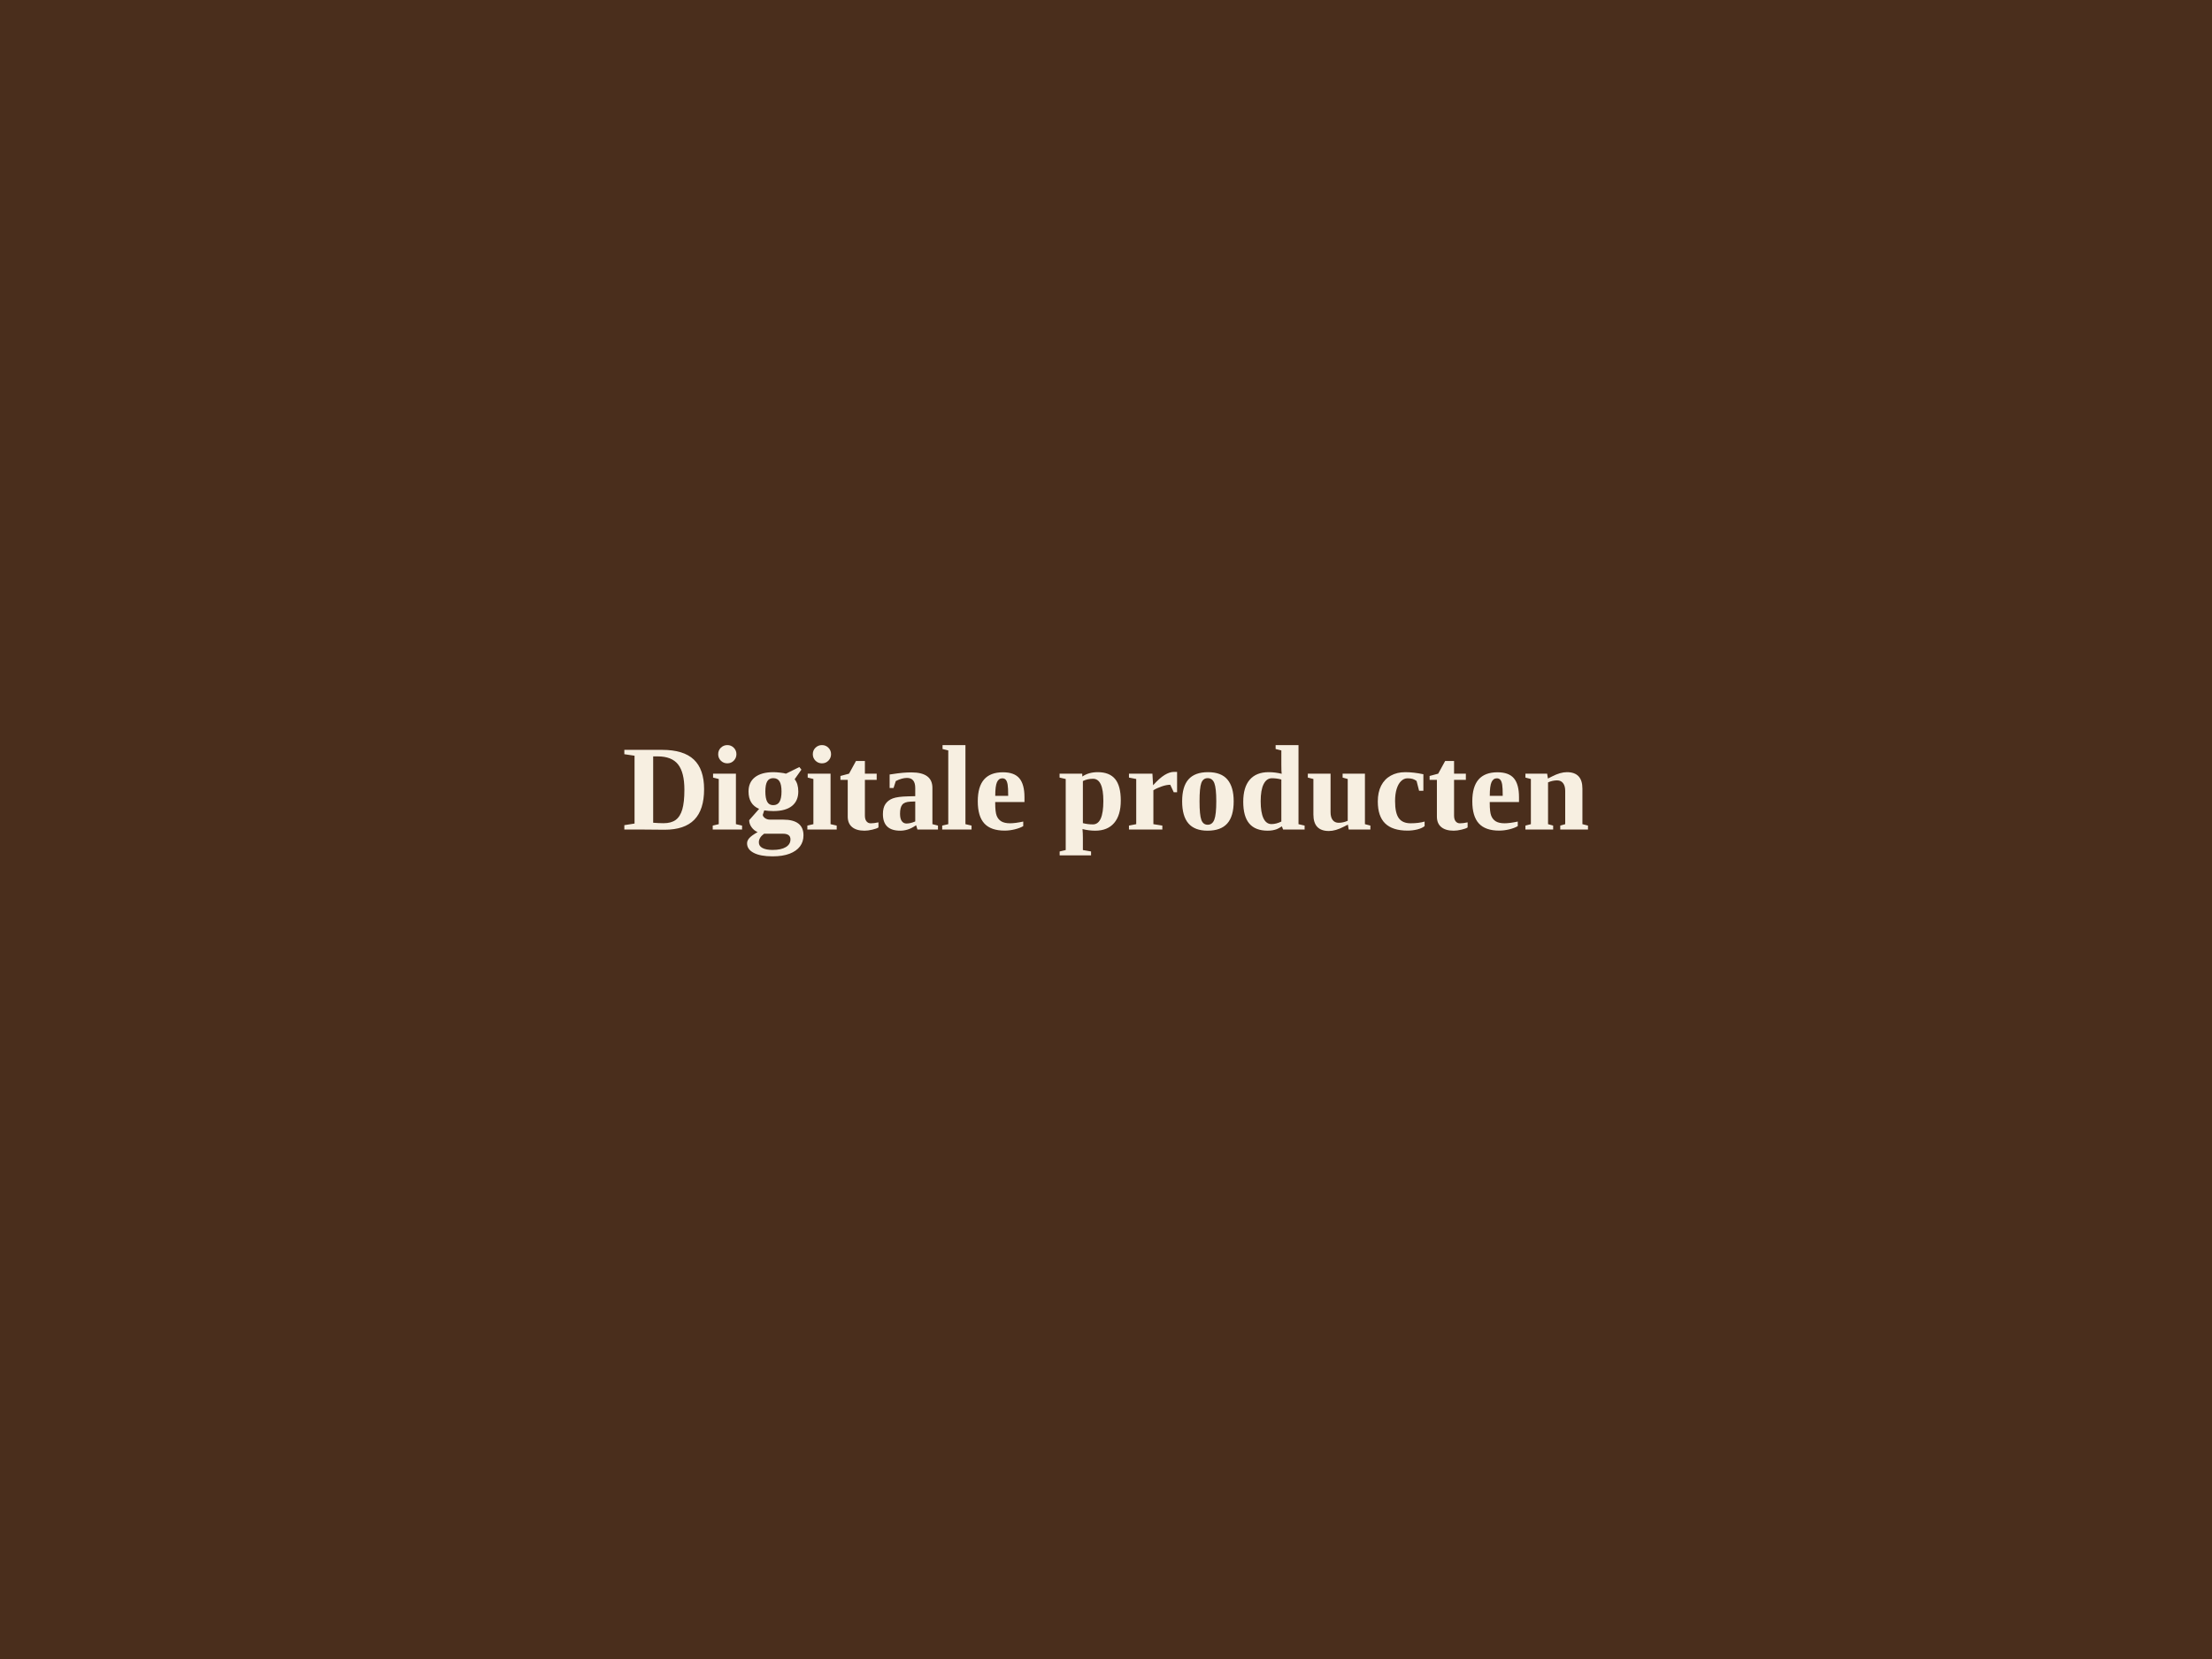
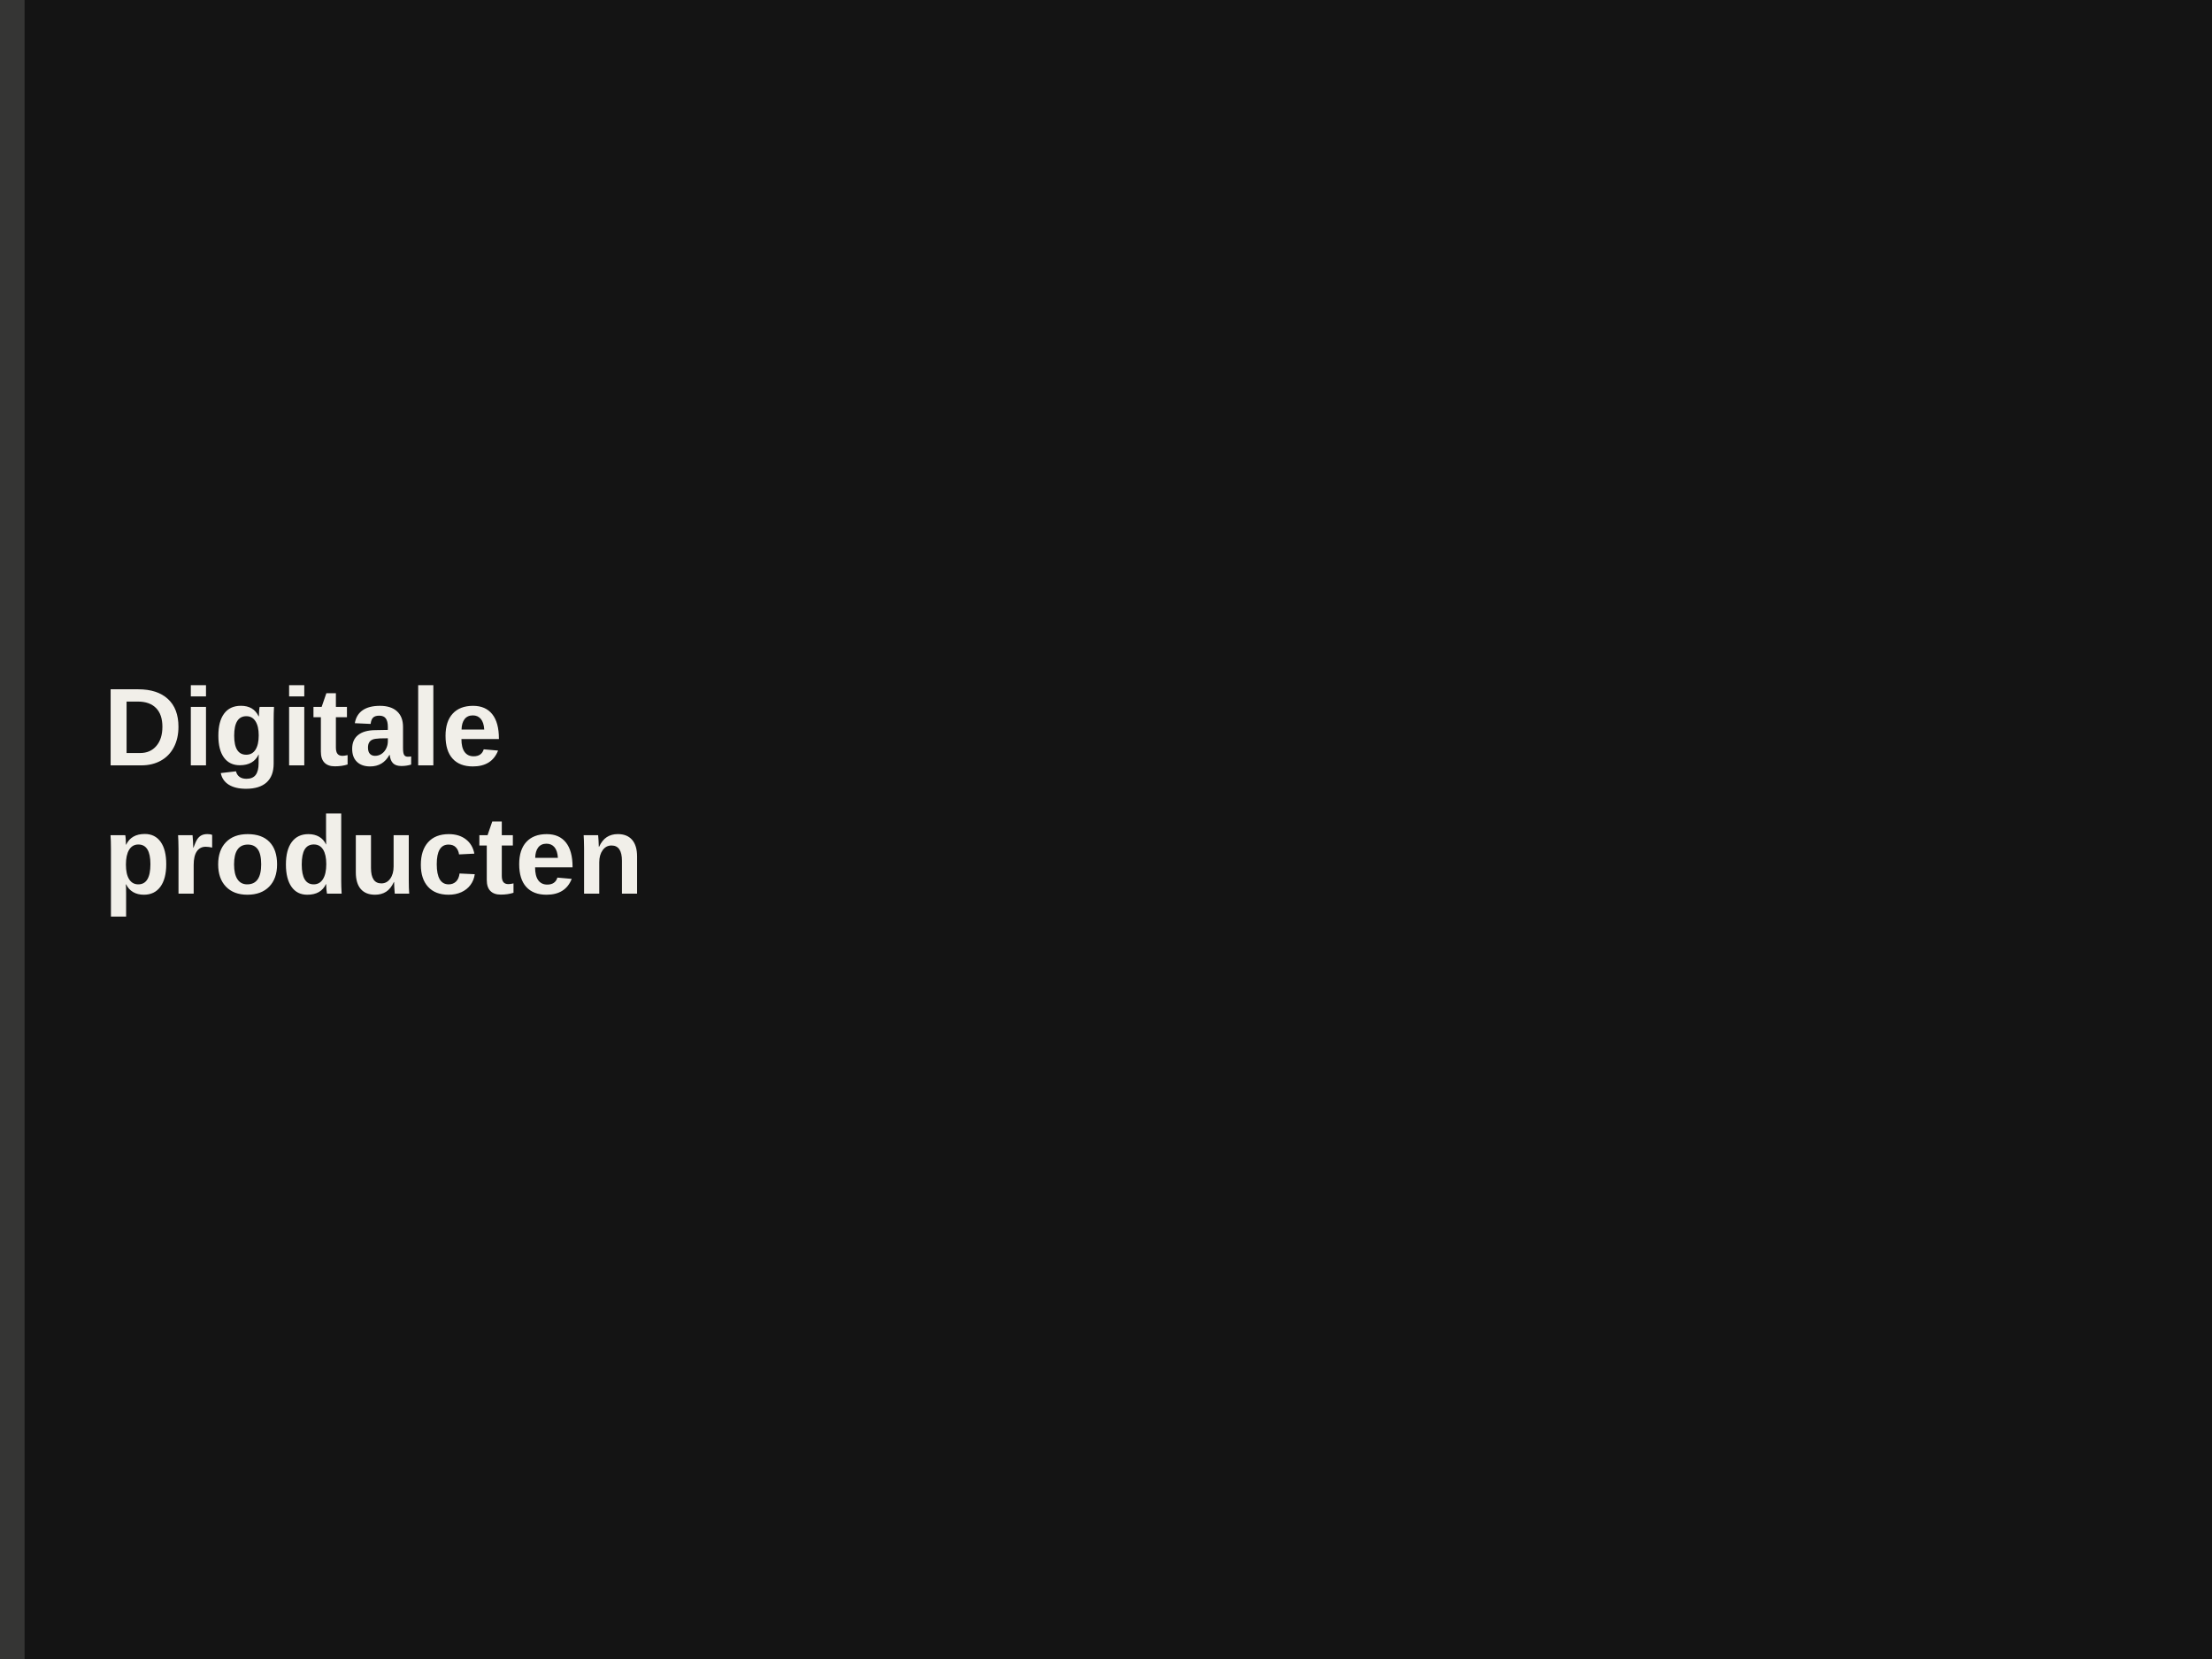
<svg xmlns="http://www.w3.org/2000/svg" viewBox="0 0 900 675" width="900" height="675">
-   <rect width="900" height="675" fill="#4a2e1c" />
-   <text text-anchor="middle" font-family="Georgia, 'Times New Roman', serif" font-size="49.5" font-weight="600" fill="#f7efe1">
-     <tspan x="50%" y="337.5">Digitale producten</tspan>
+   <rect width="900" height="675" fill="#141414" />
+   <rect x="0" y="0" width="10" height="675" fill="#f1efe9" opacity="0.15" />
+   <text font-family="Arial, Helvetica, sans-serif" font-size="45" font-weight="800" fill="#f1efe9">
+     <tspan x="42" y="311.4">Digitale</tspan>
+     <tspan x="42" y="363.6">producten</tspan>
  </text>
</svg>
